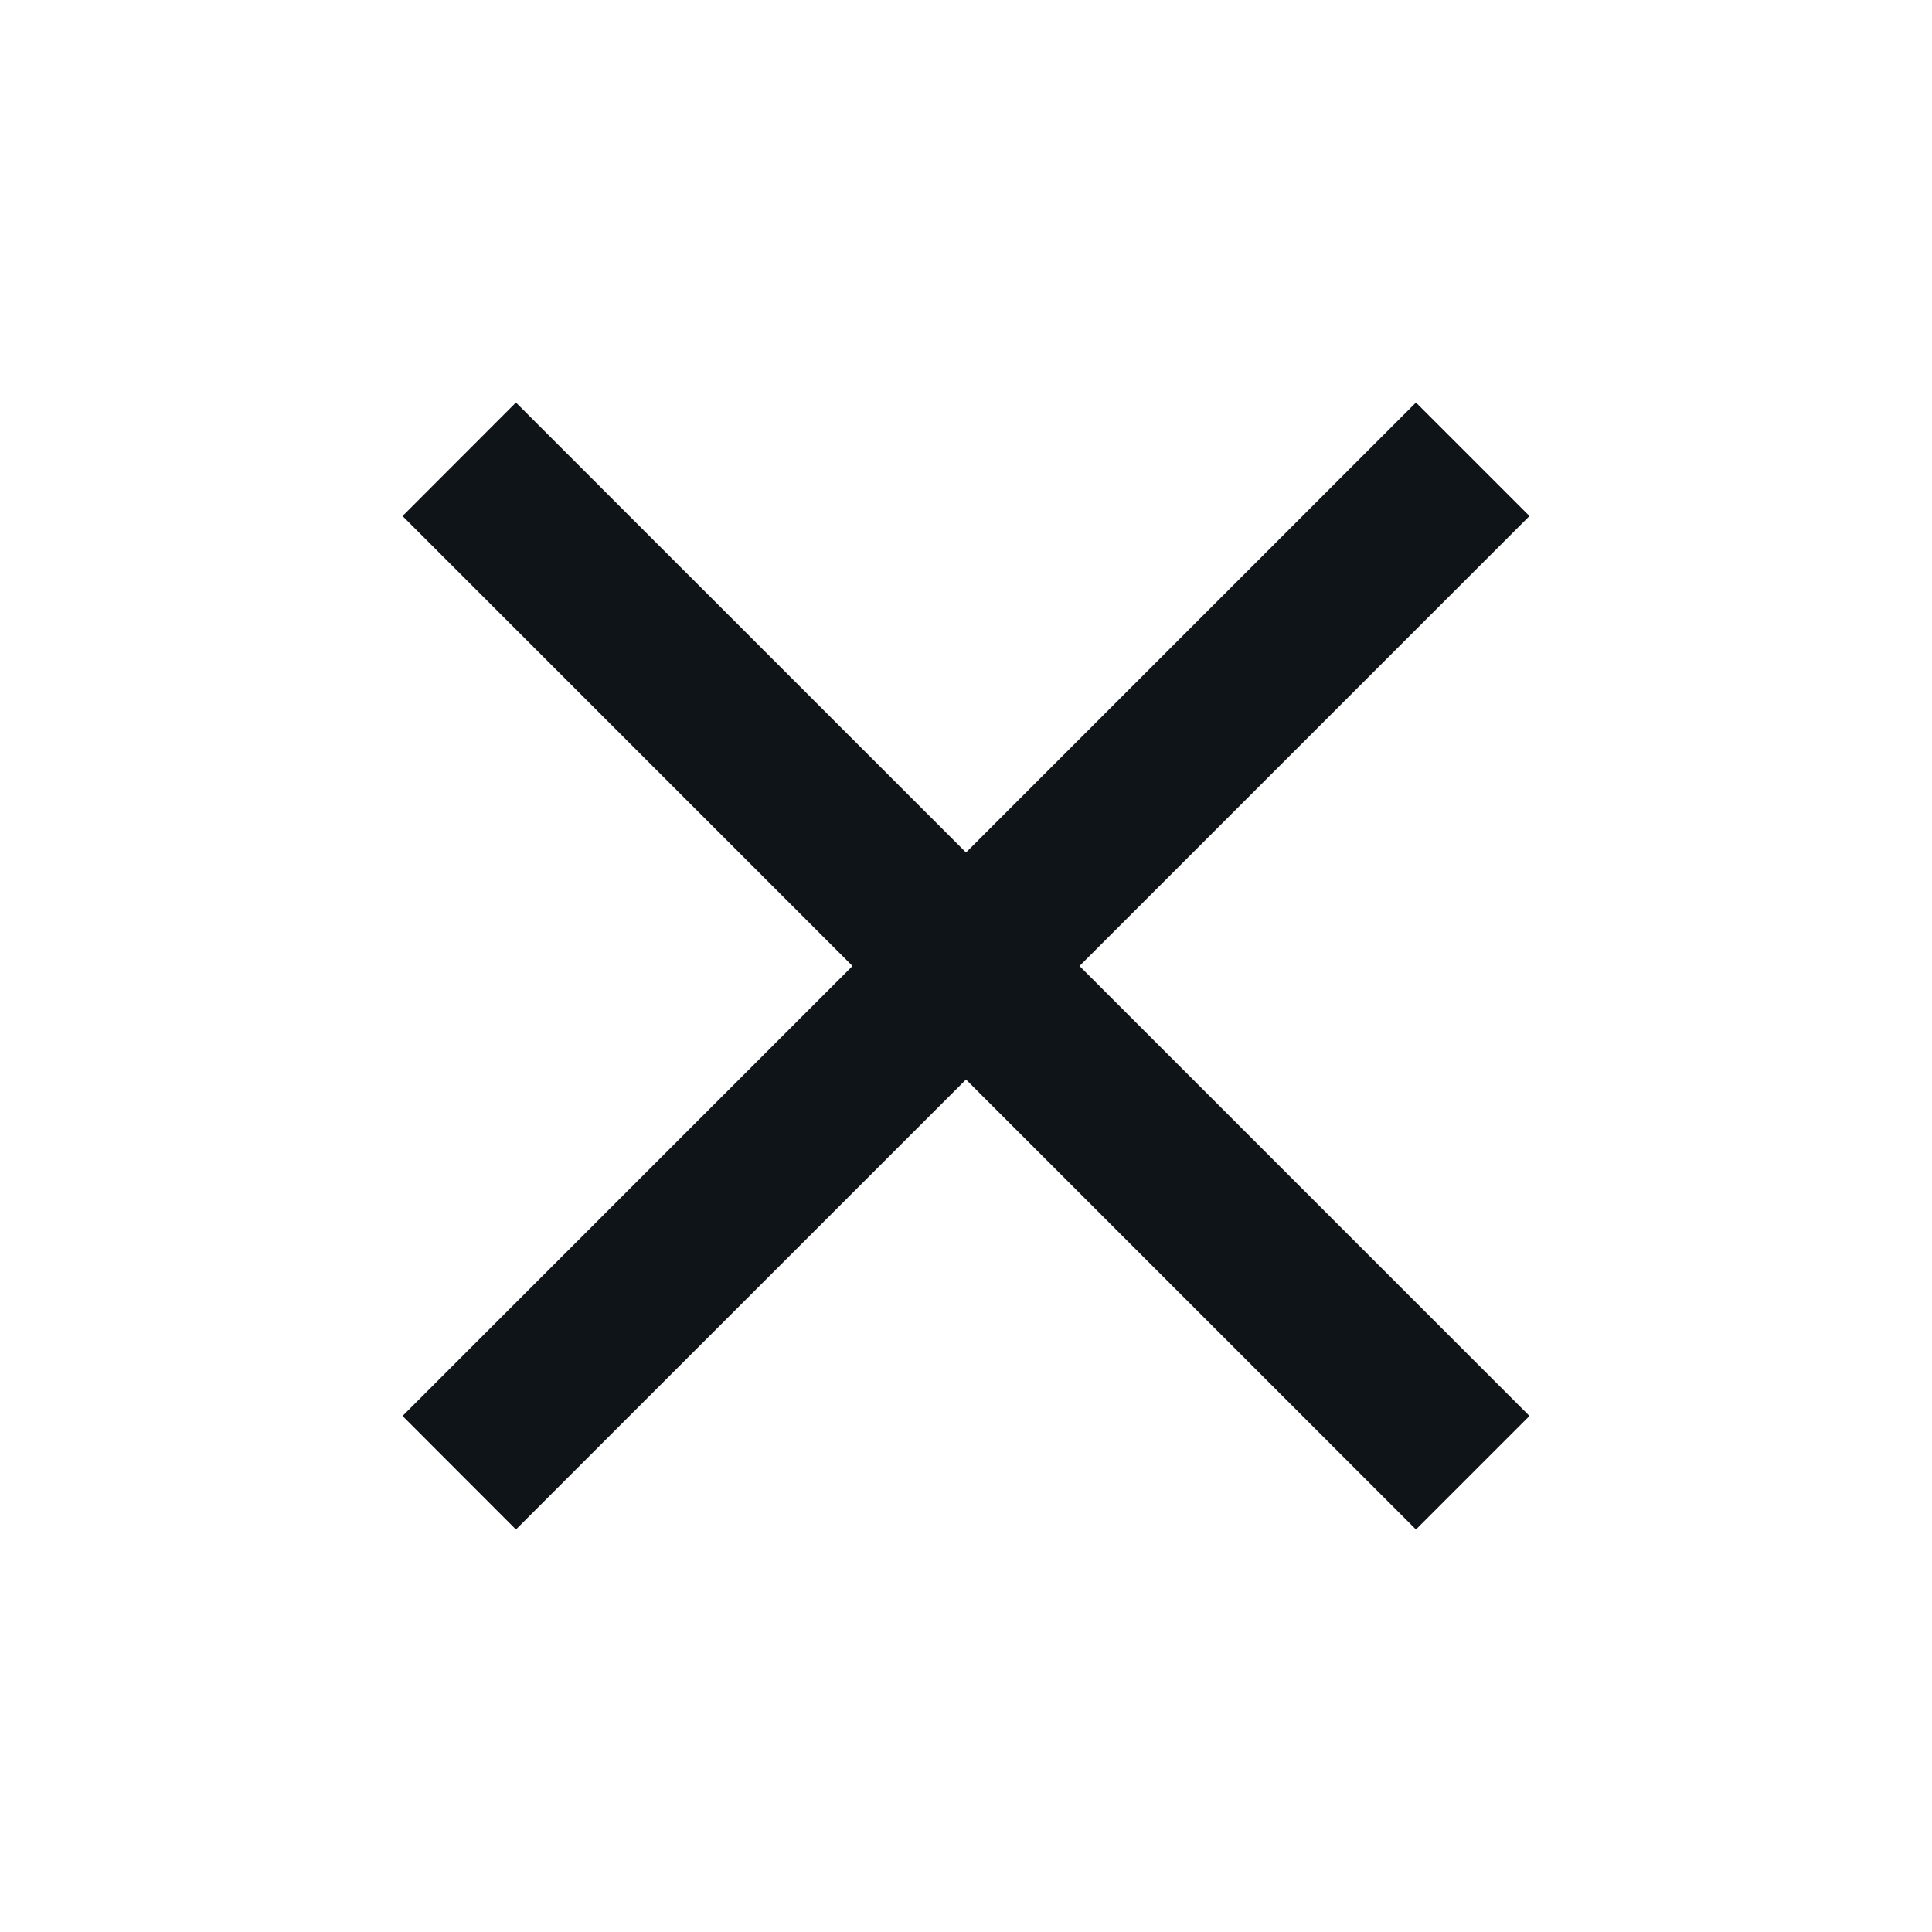
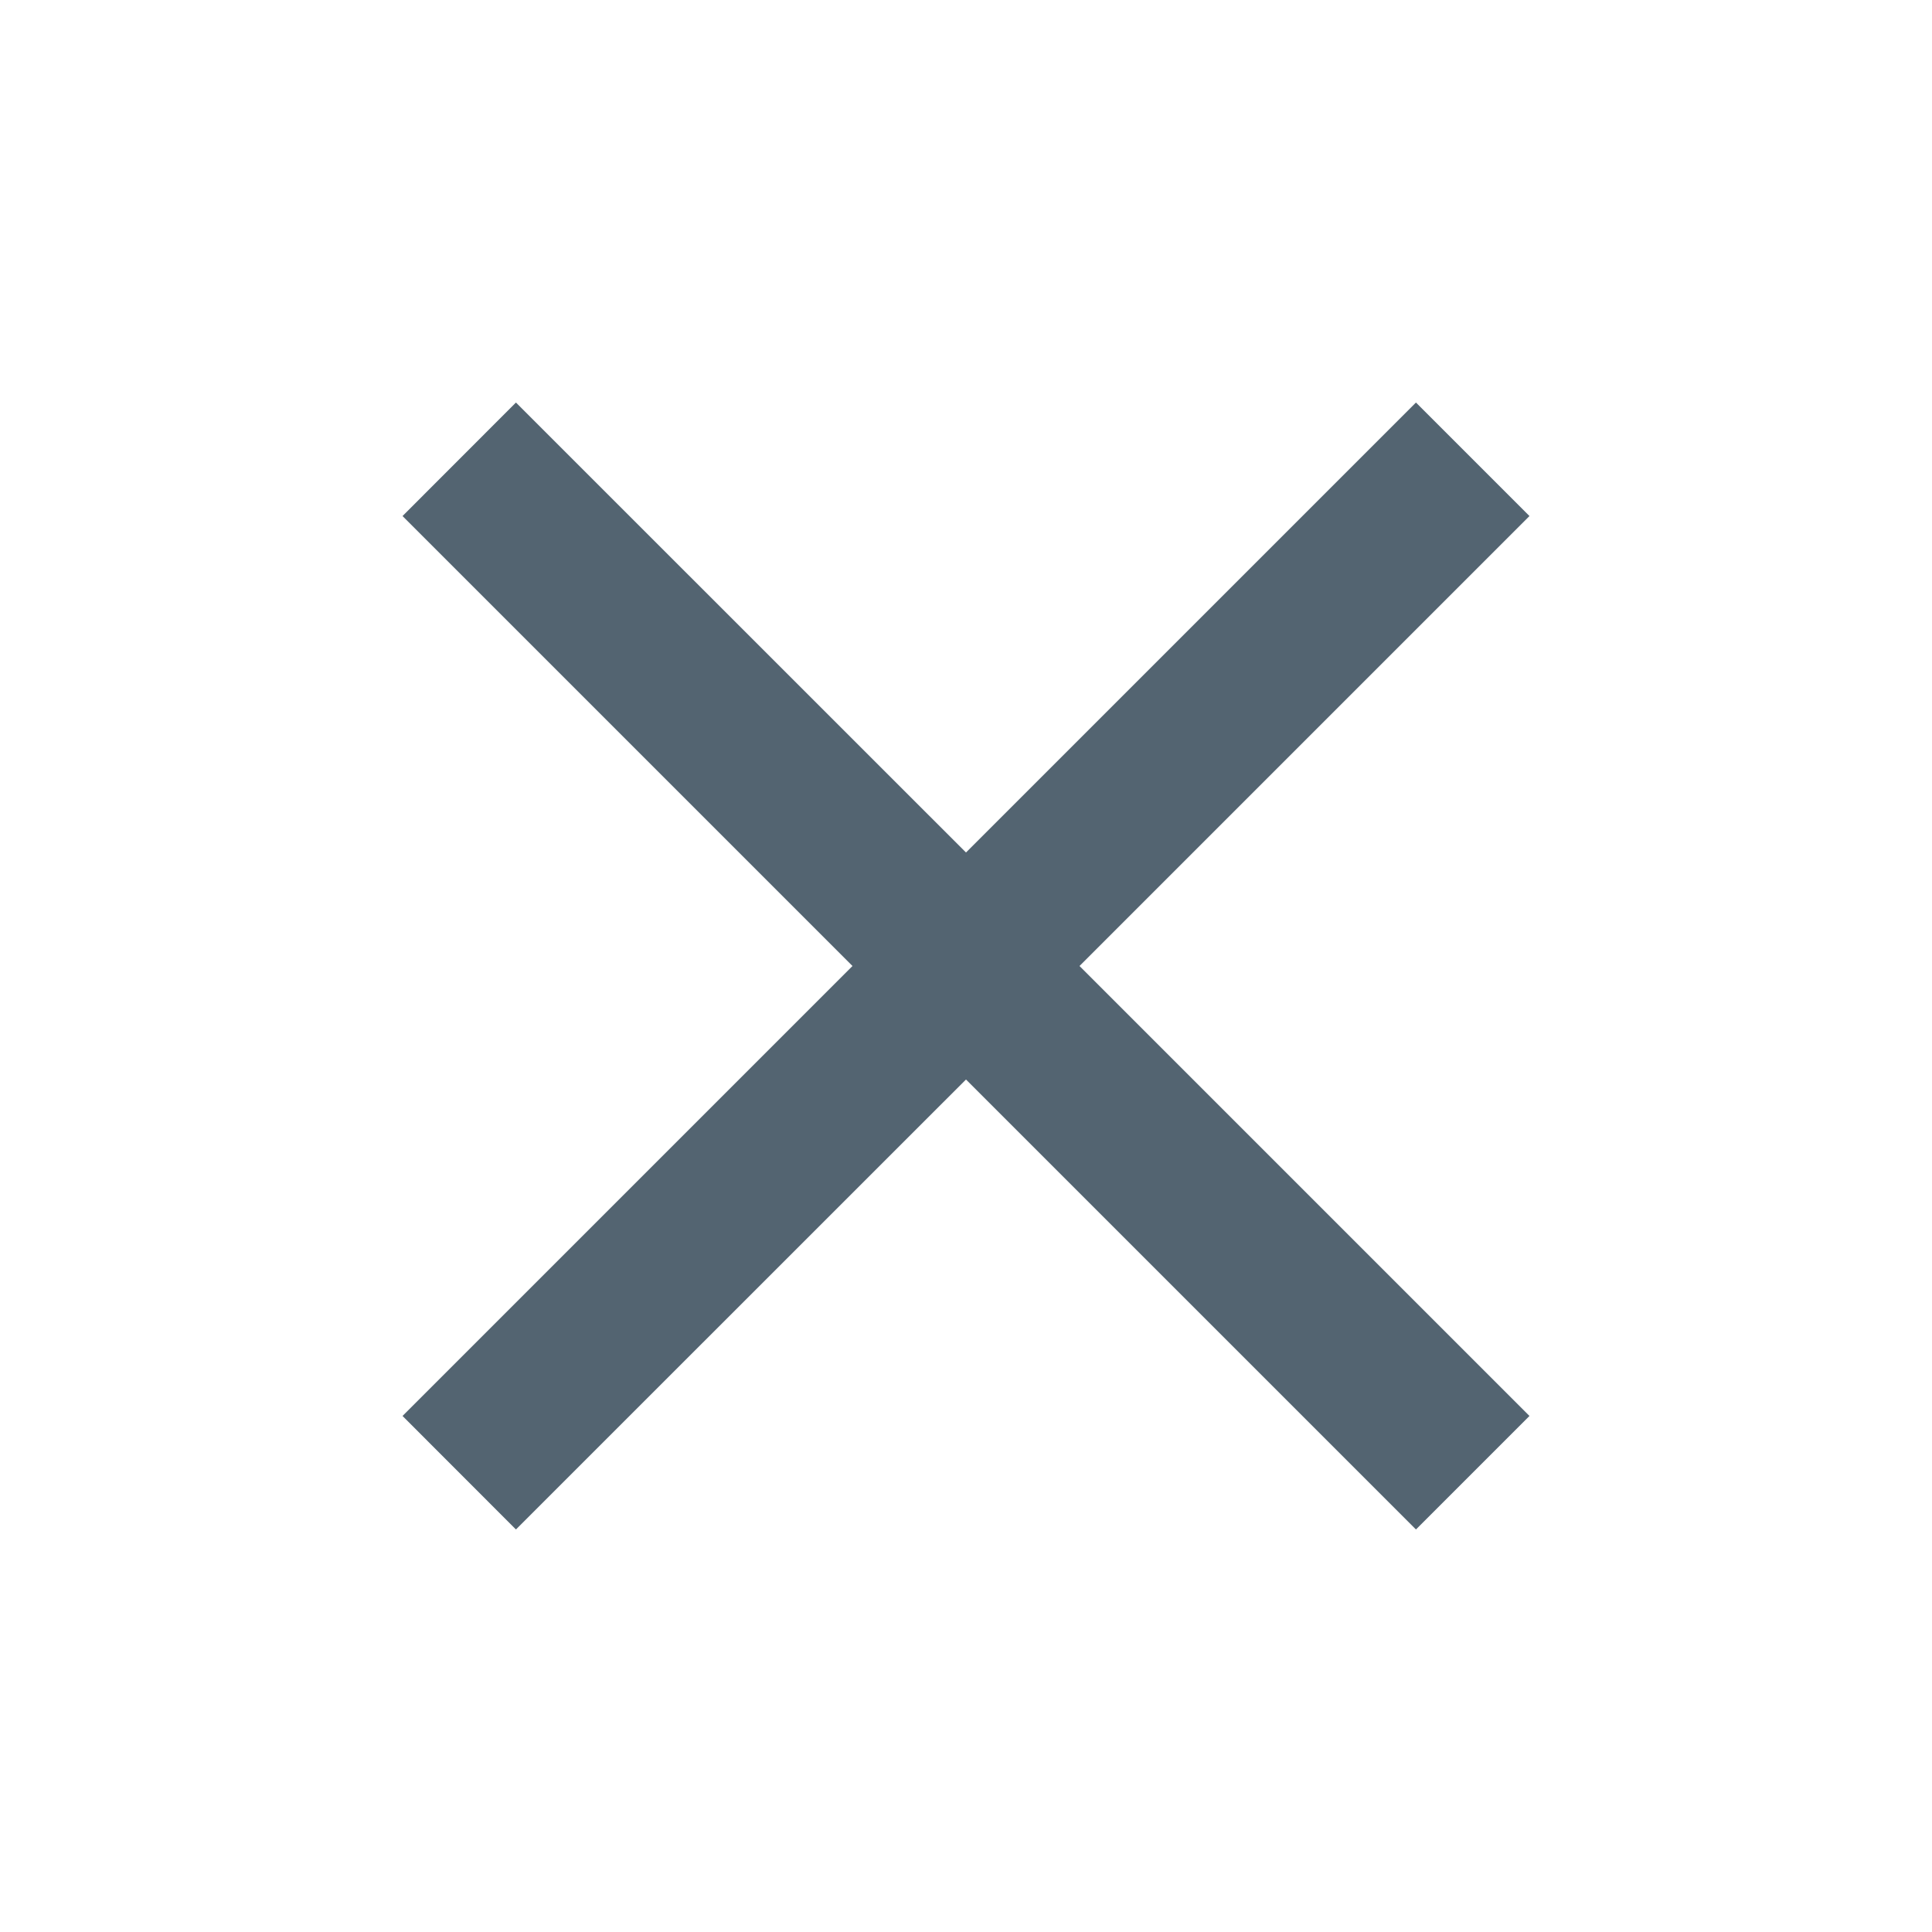
<svg xmlns="http://www.w3.org/2000/svg" width="20" height="20" viewBox="0 0 20 20" fill="none">
-   <path d="M15.833 5.342L14.658 4.167L10 8.825L5.341 4.167L4.167 5.342L8.825 10L4.167 14.658L5.341 15.833L10 11.175L14.658 15.833L15.833 14.658L11.175 10L15.833 5.342Z" fill="#0F1419" />
+   <path d="M15.833 5.342L14.658 4.167L10 8.825L5.341 4.167L4.167 5.342L8.825 10L4.167 14.658L5.341 15.833L10 11.175L14.658 15.833L15.833 14.658L11.175 10L15.833 5.342Z" fill="#536471" />
</svg>
